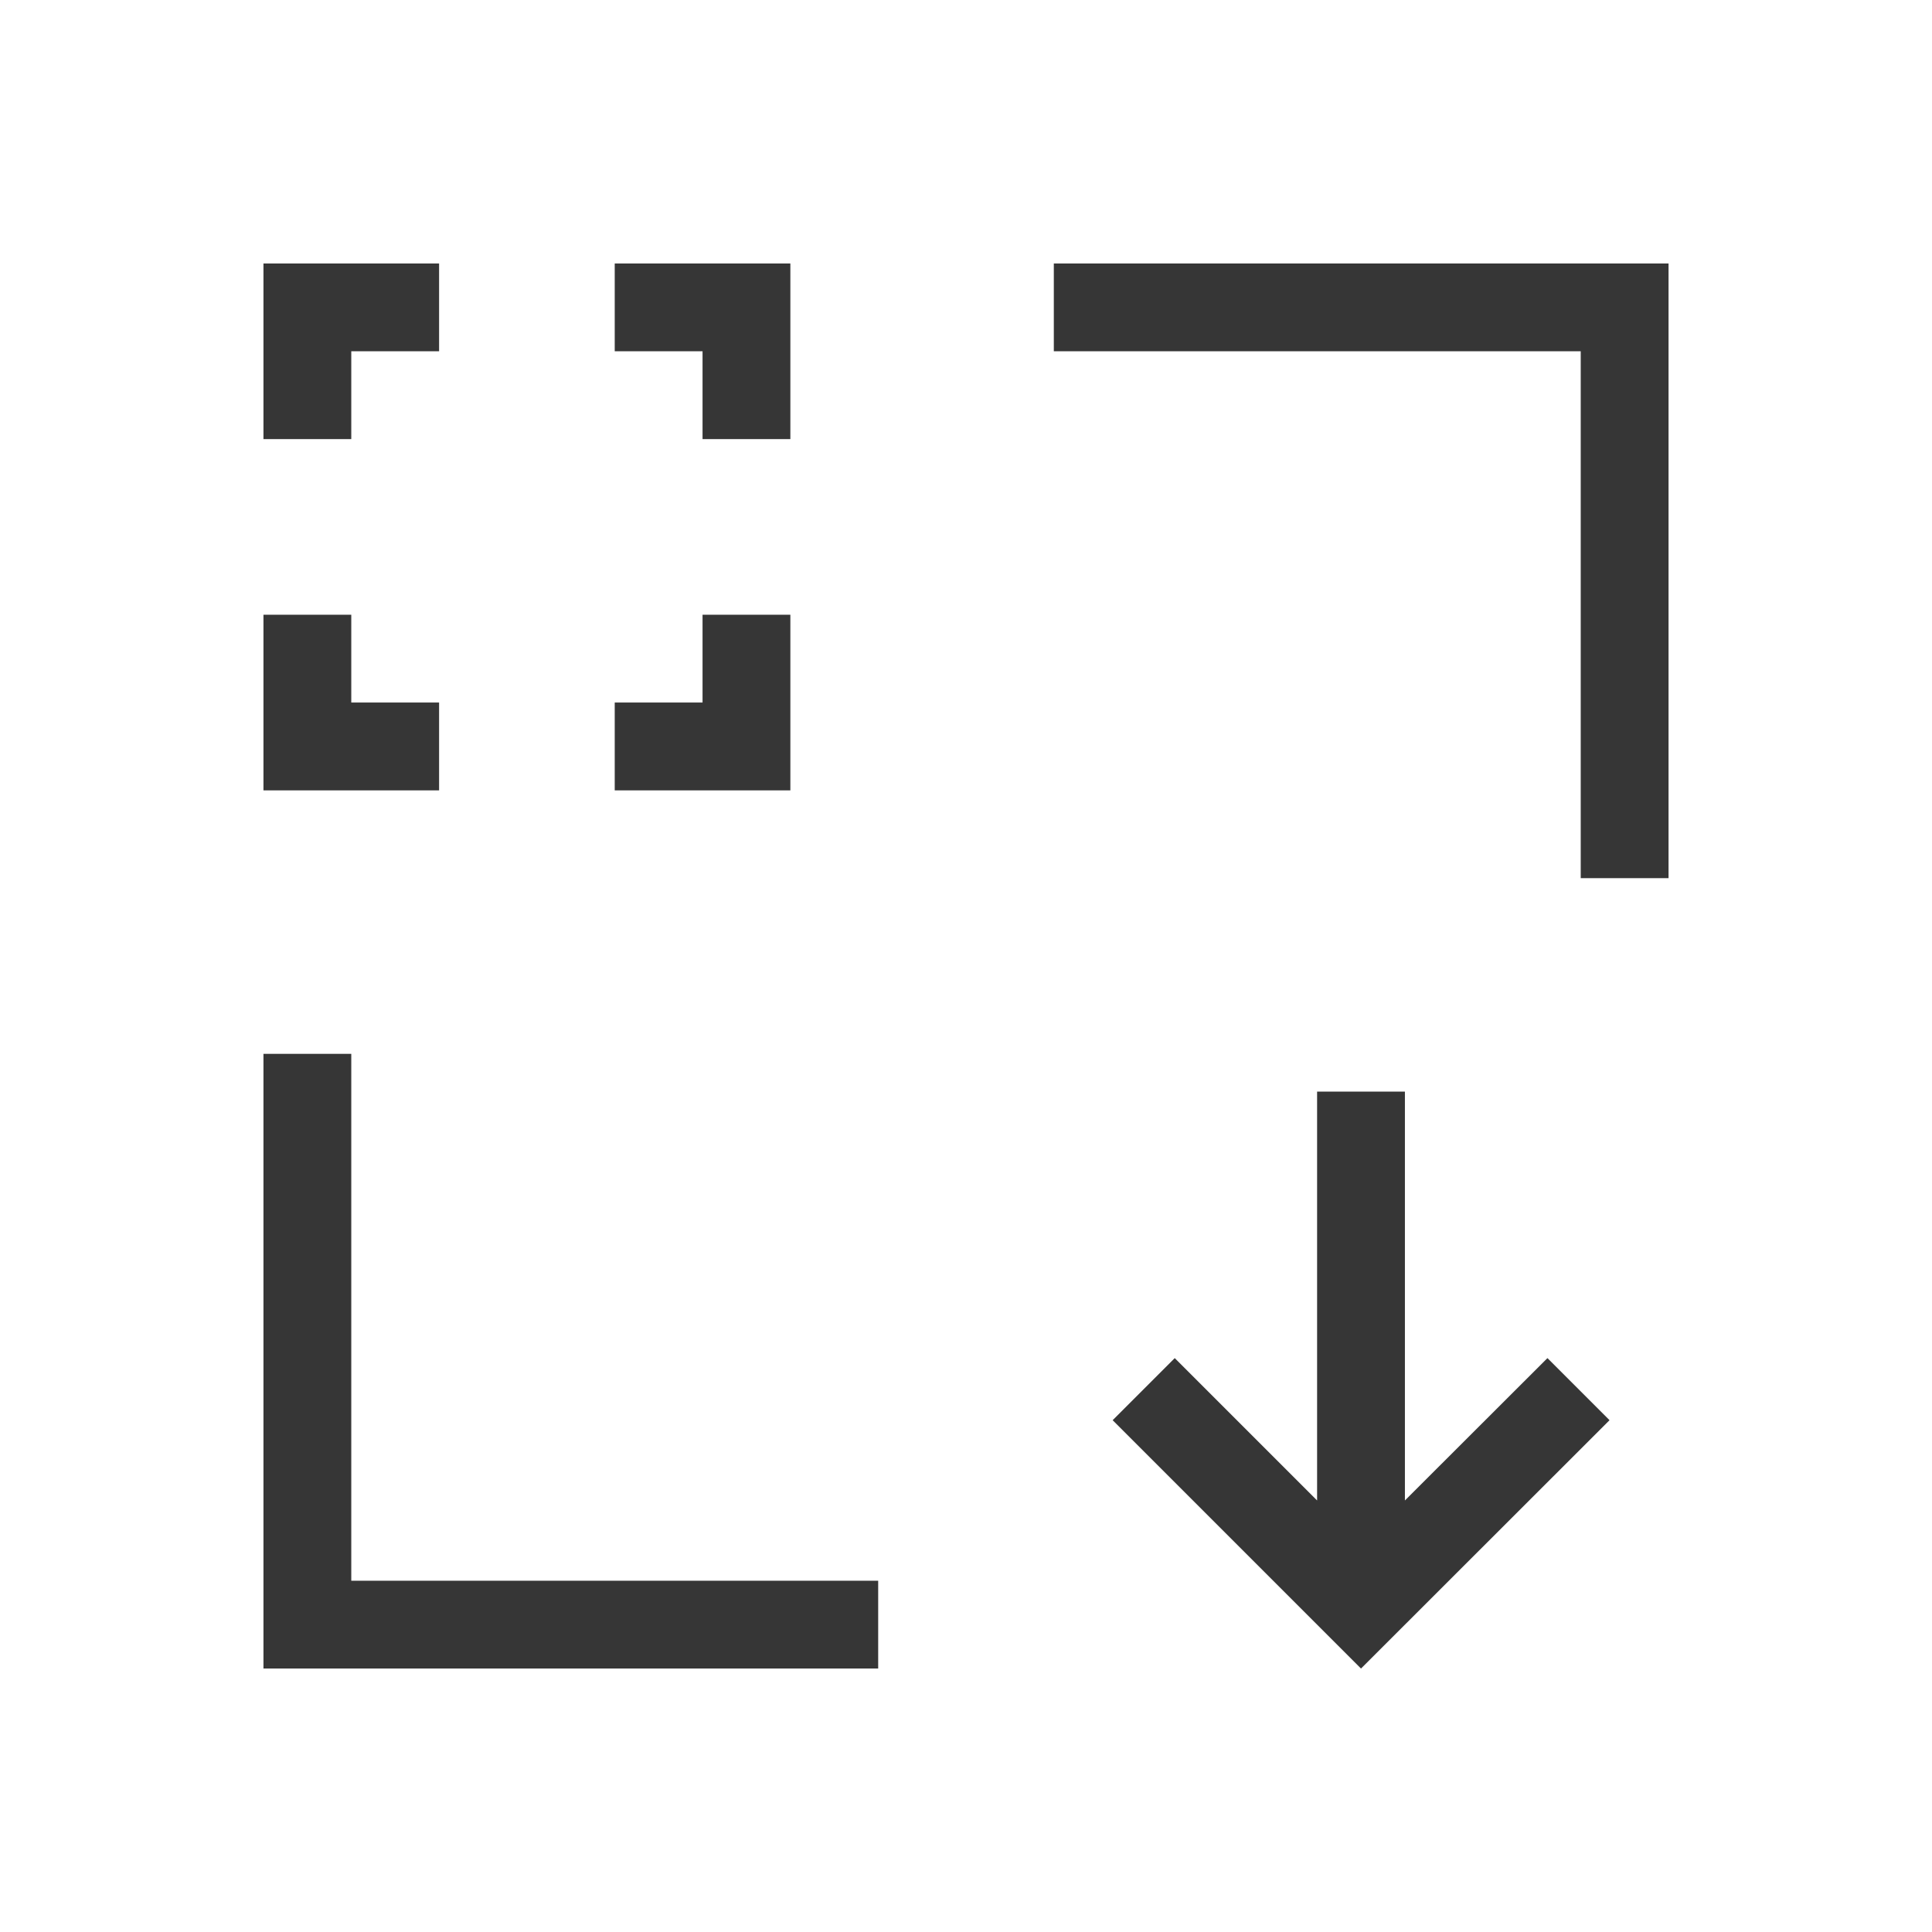
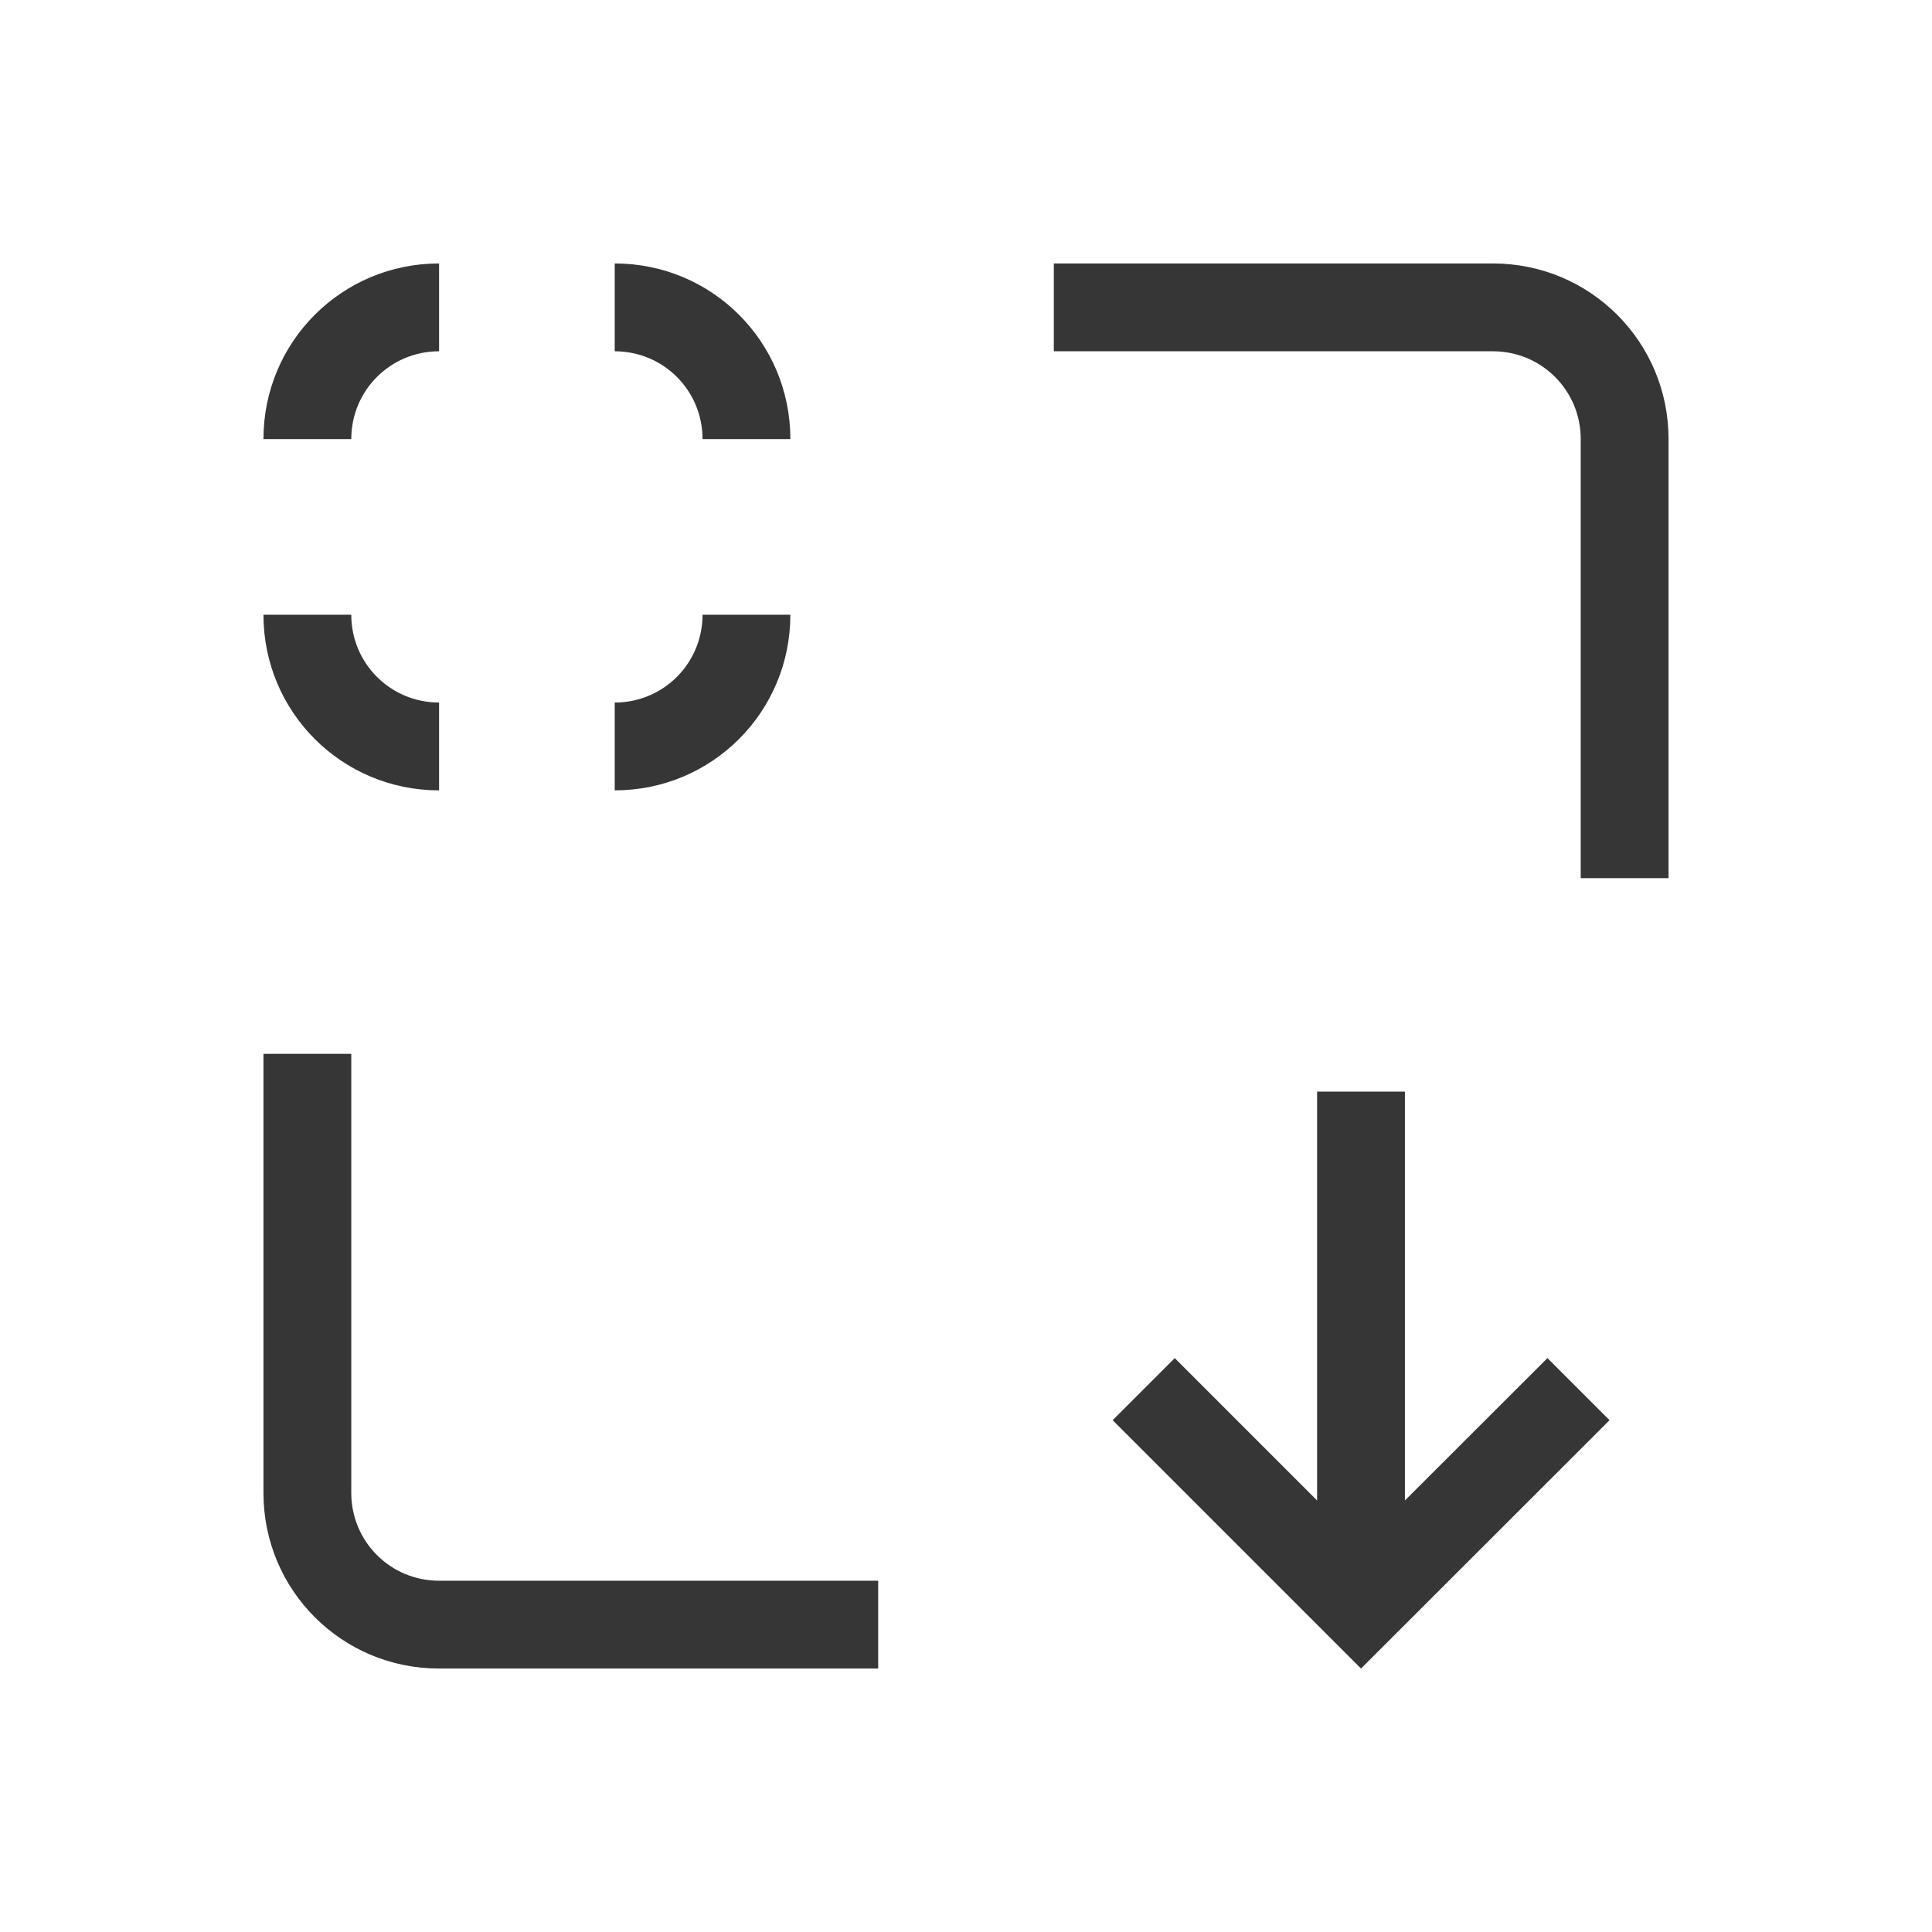
- <svg xmlns="http://www.w3.org/2000/svg" id="svg6" version="1.1" viewBox="0 0 22 22">
-   <defs id="defs3051">
+ <svg xmlns="http://www.w3.org/2000/svg" version="1.1" viewBox="0 0 22 22">
+   <defs>
    <style id="current-color-scheme" type="text/css">.ColorScheme-Text {
        color:#363636;
      }</style>
  </defs>
-   <path id="path4" class="ColorScheme-Text" d="m3 3v2h1v-1h1v-1zm4 0v1h1v1h1v-2zm5 0v1h6v6h1v-7zm-9 4v2h2v-1h-1v-1zm5 0v1h-1v1h2v-2zm-5 5v7h7v-1h-6v-6zm11.998 0.43v4.656l-1.621-1.621-0.707 0.707 2.828 2.828 2.83-2.828-0.707-0.707-1.623 1.621v-4.656z" fill="currentColor" />
+   <path class="ColorScheme-Text" d="m14.998 12.43v4.656l-1.621-1.621-0.707 0.707 2.828 2.828 2.83-2.828-0.707-0.707-1.623 1.621v-4.656z" fill="currentColor" />
+   <path d="m5 3c-1.108 0-2 0.892-2 2h1c0-0.554 0.446-1 1-1v-1zm2 0v1c0.554 0 1 0.446 1 1h1c0-1.108-0.892-2-2-2zm5 0v1h5c0.554 0 1 0.446 1 1v5h1v-5c0-1.108-0.892-2-2-2h-5zm-9 4c0 1.108 0.892 2 2 2v-1c-0.554 0-1-0.446-1-1h-1zm5 0c0 0.554-0.446 1-1 1v1c1.108 0 2-0.892 2-2h-1zm-5 5v5c0 1.108 0.892 2 2 2h5v-1h-5c-0.554 0-1-0.446-1-1v-5h-1z" class="ColorScheme-Text" fill="currentColor" />
</svg>
